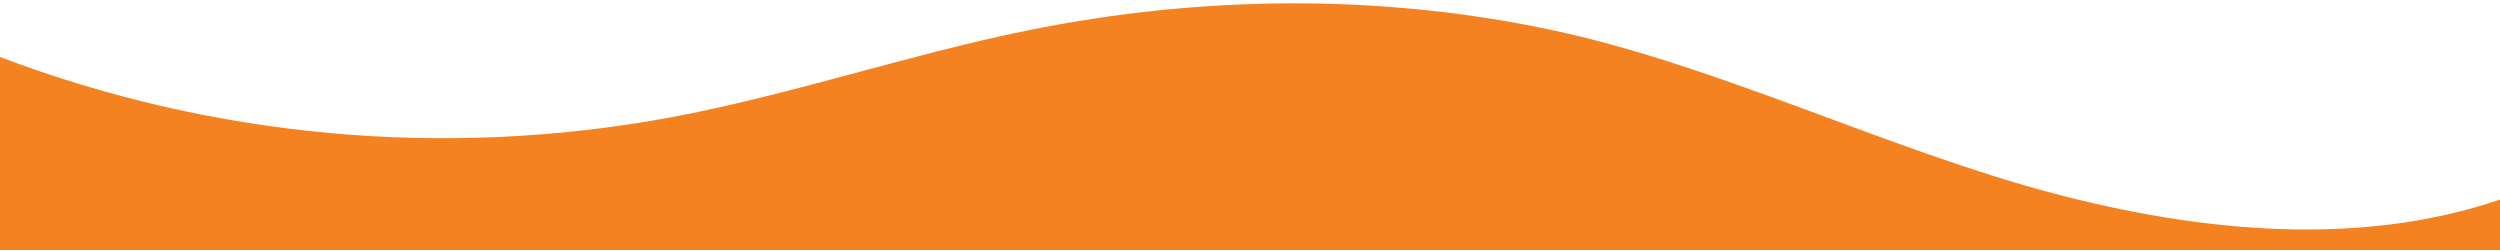
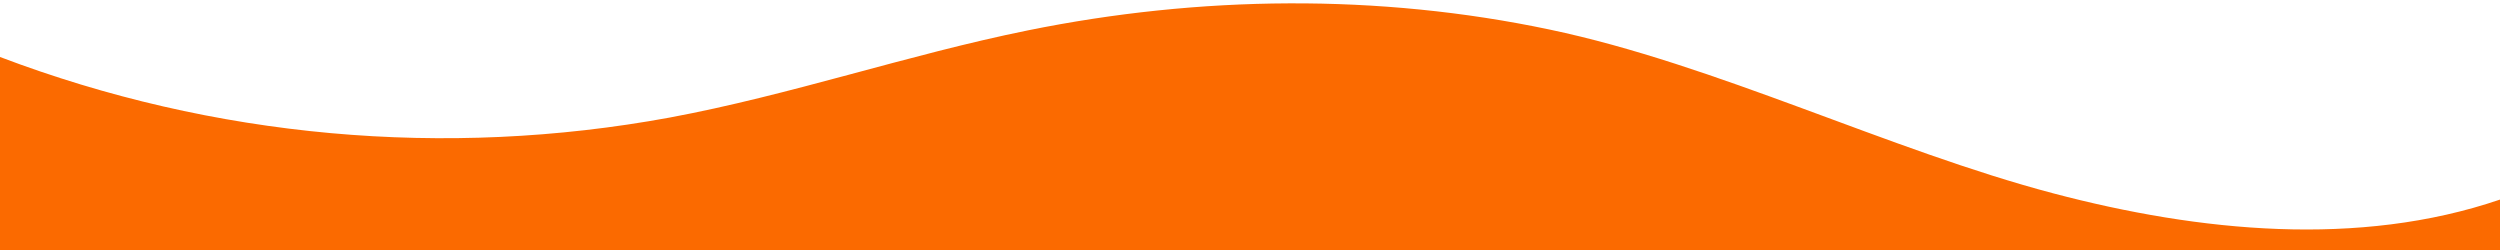
<svg xmlns="http://www.w3.org/2000/svg" data-name="Layer 1" viewBox="0 0 1200 120" preserveAspectRatio="none">
-   <path d="M985.66,92.83C906.67,72,823.78,31,743.84,14.19c-82.26-17.34-168.06-16.33-250.45.39-57.84,11.73-114,31.07-172,41.86A600.21,600.21,0,0,1,0,27.35V120H1200V95.8C1132.19,118.92,1055.71,111.31,985.66,92.83Z" class="shape-fill" fill="#f58220" fill-opacity="1" />
+   <path d="M985.66,92.83C906.67,72,823.78,31,743.84,14.19c-82.26-17.34-168.06-16.33-250.45.39-57.84,11.73-114,31.07-172,41.86A600.21,600.21,0,0,1,0,27.35V120H1200V95.8C1132.19,118.92,1055.71,111.31,985.66,92.83Z" class="shape-fill" fill="#fb6a00" fill-opacity="1" />
</svg>
